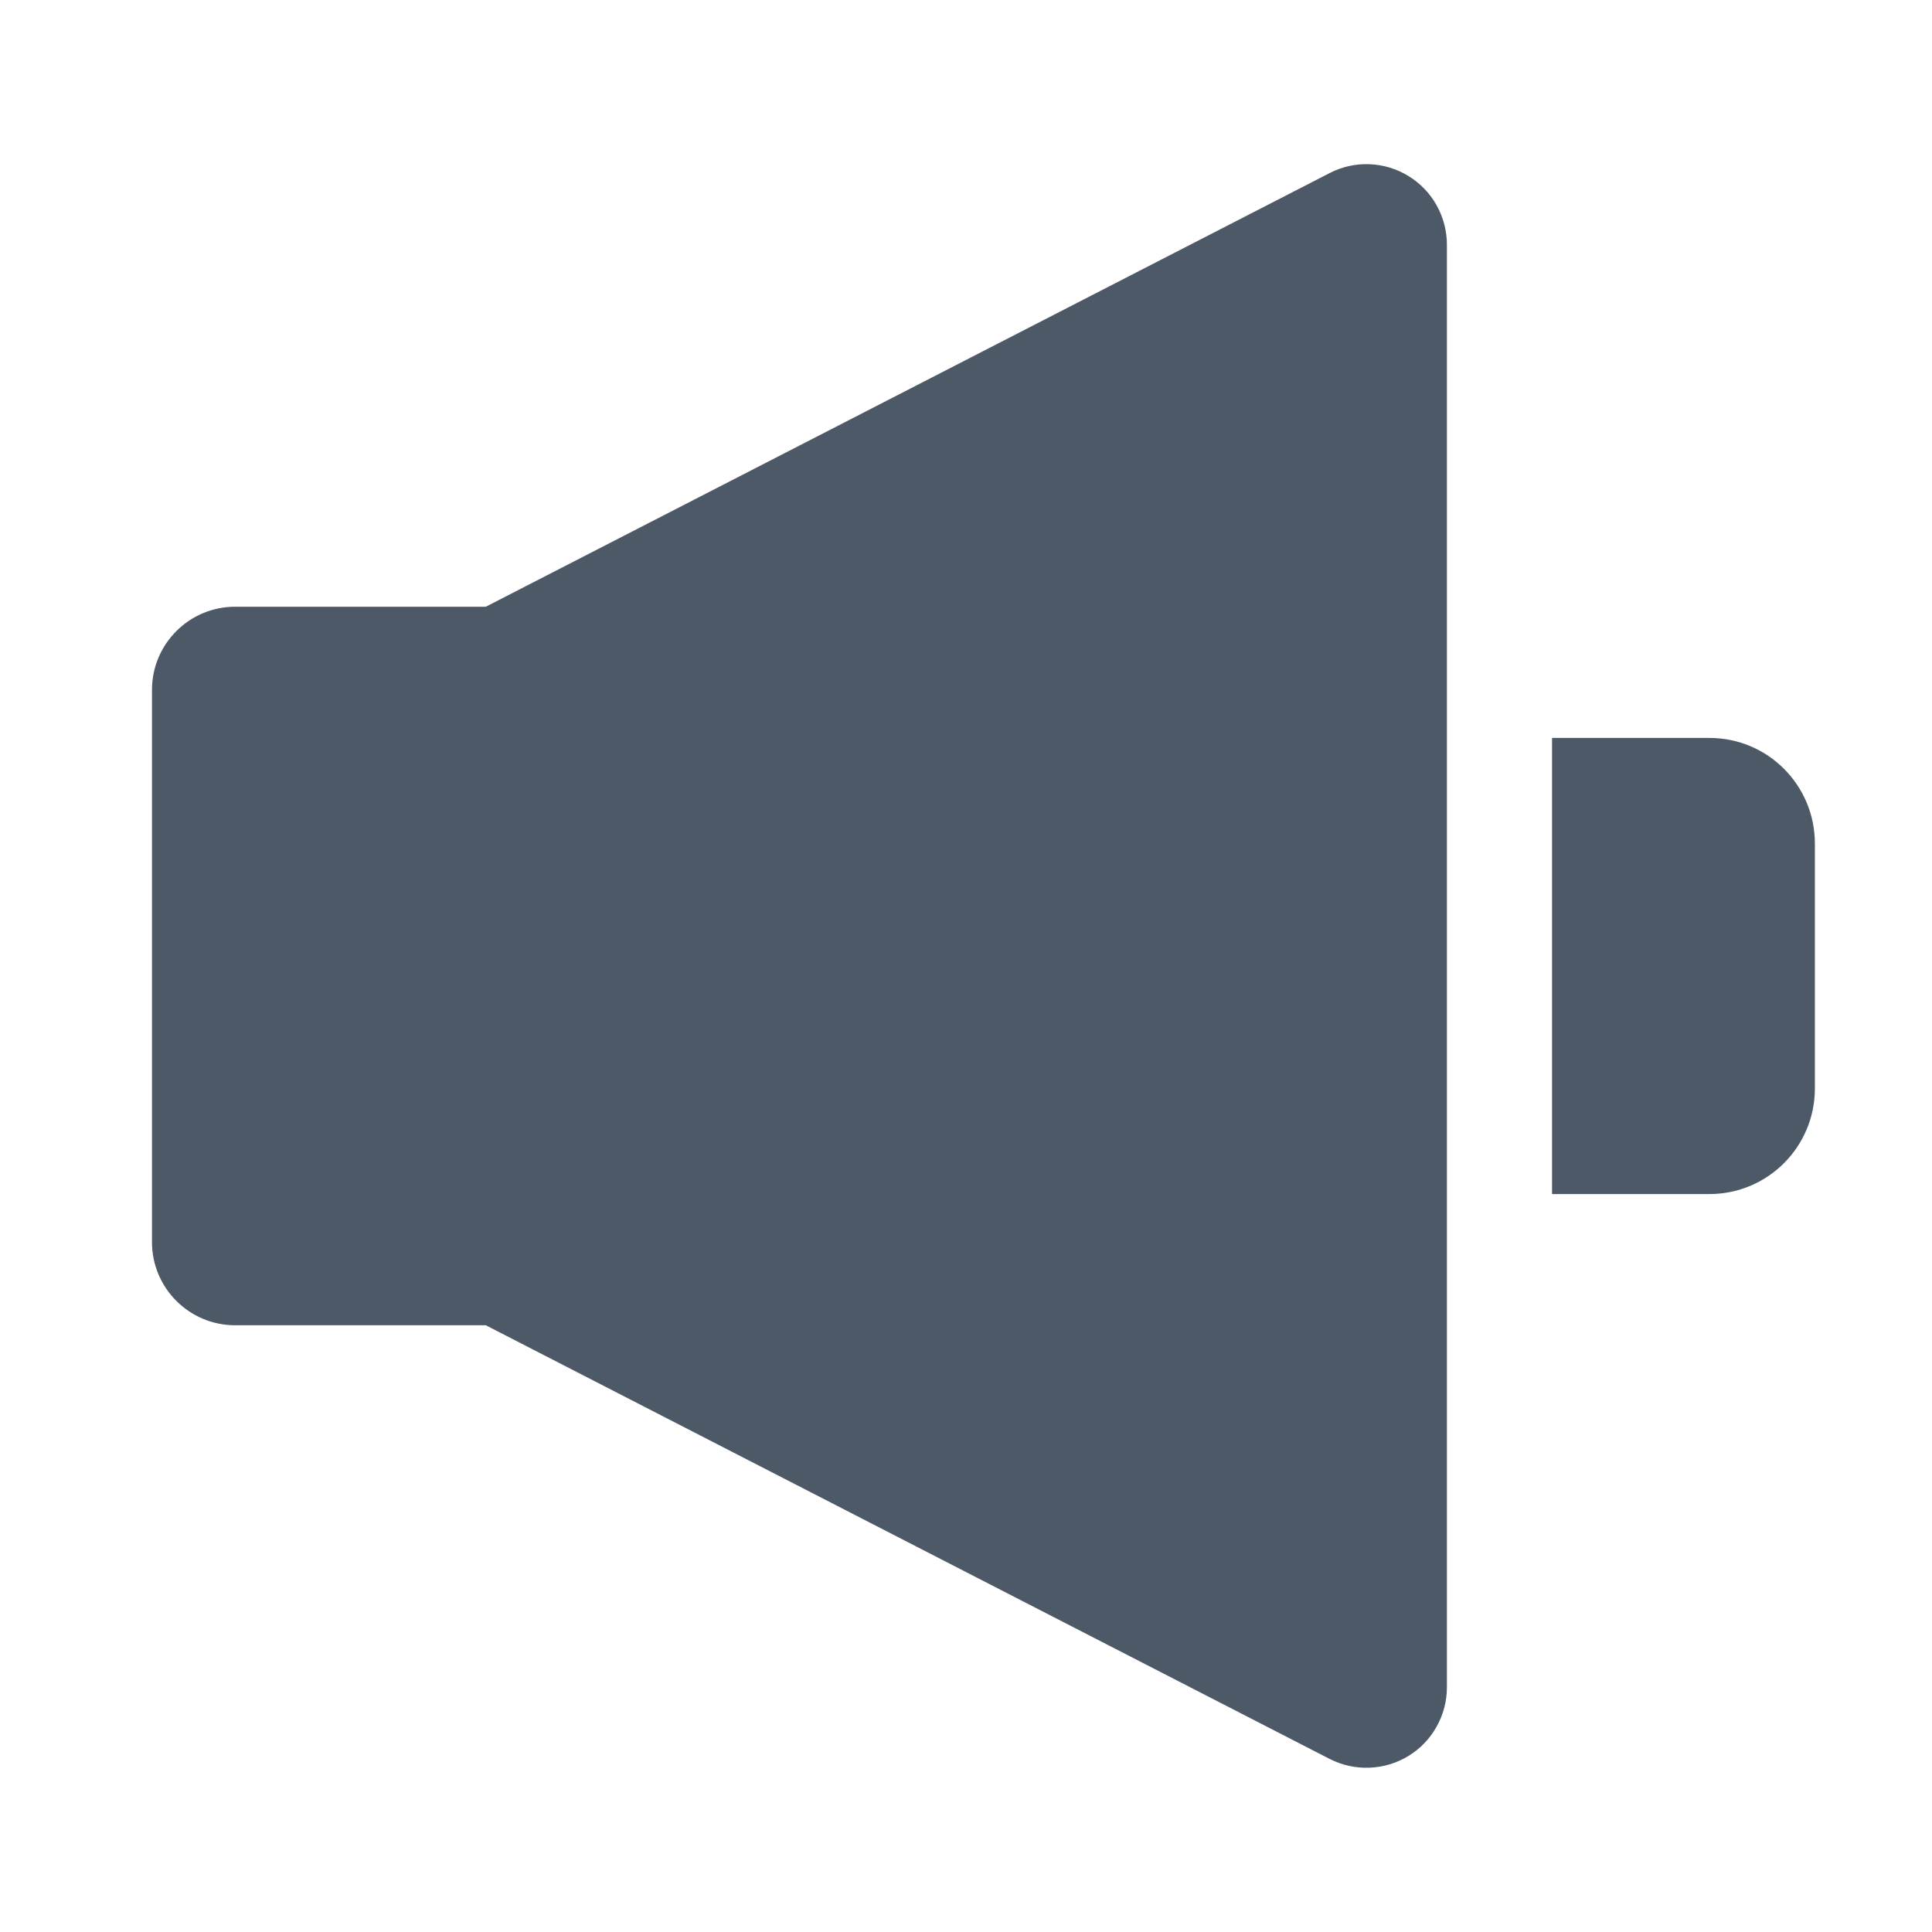
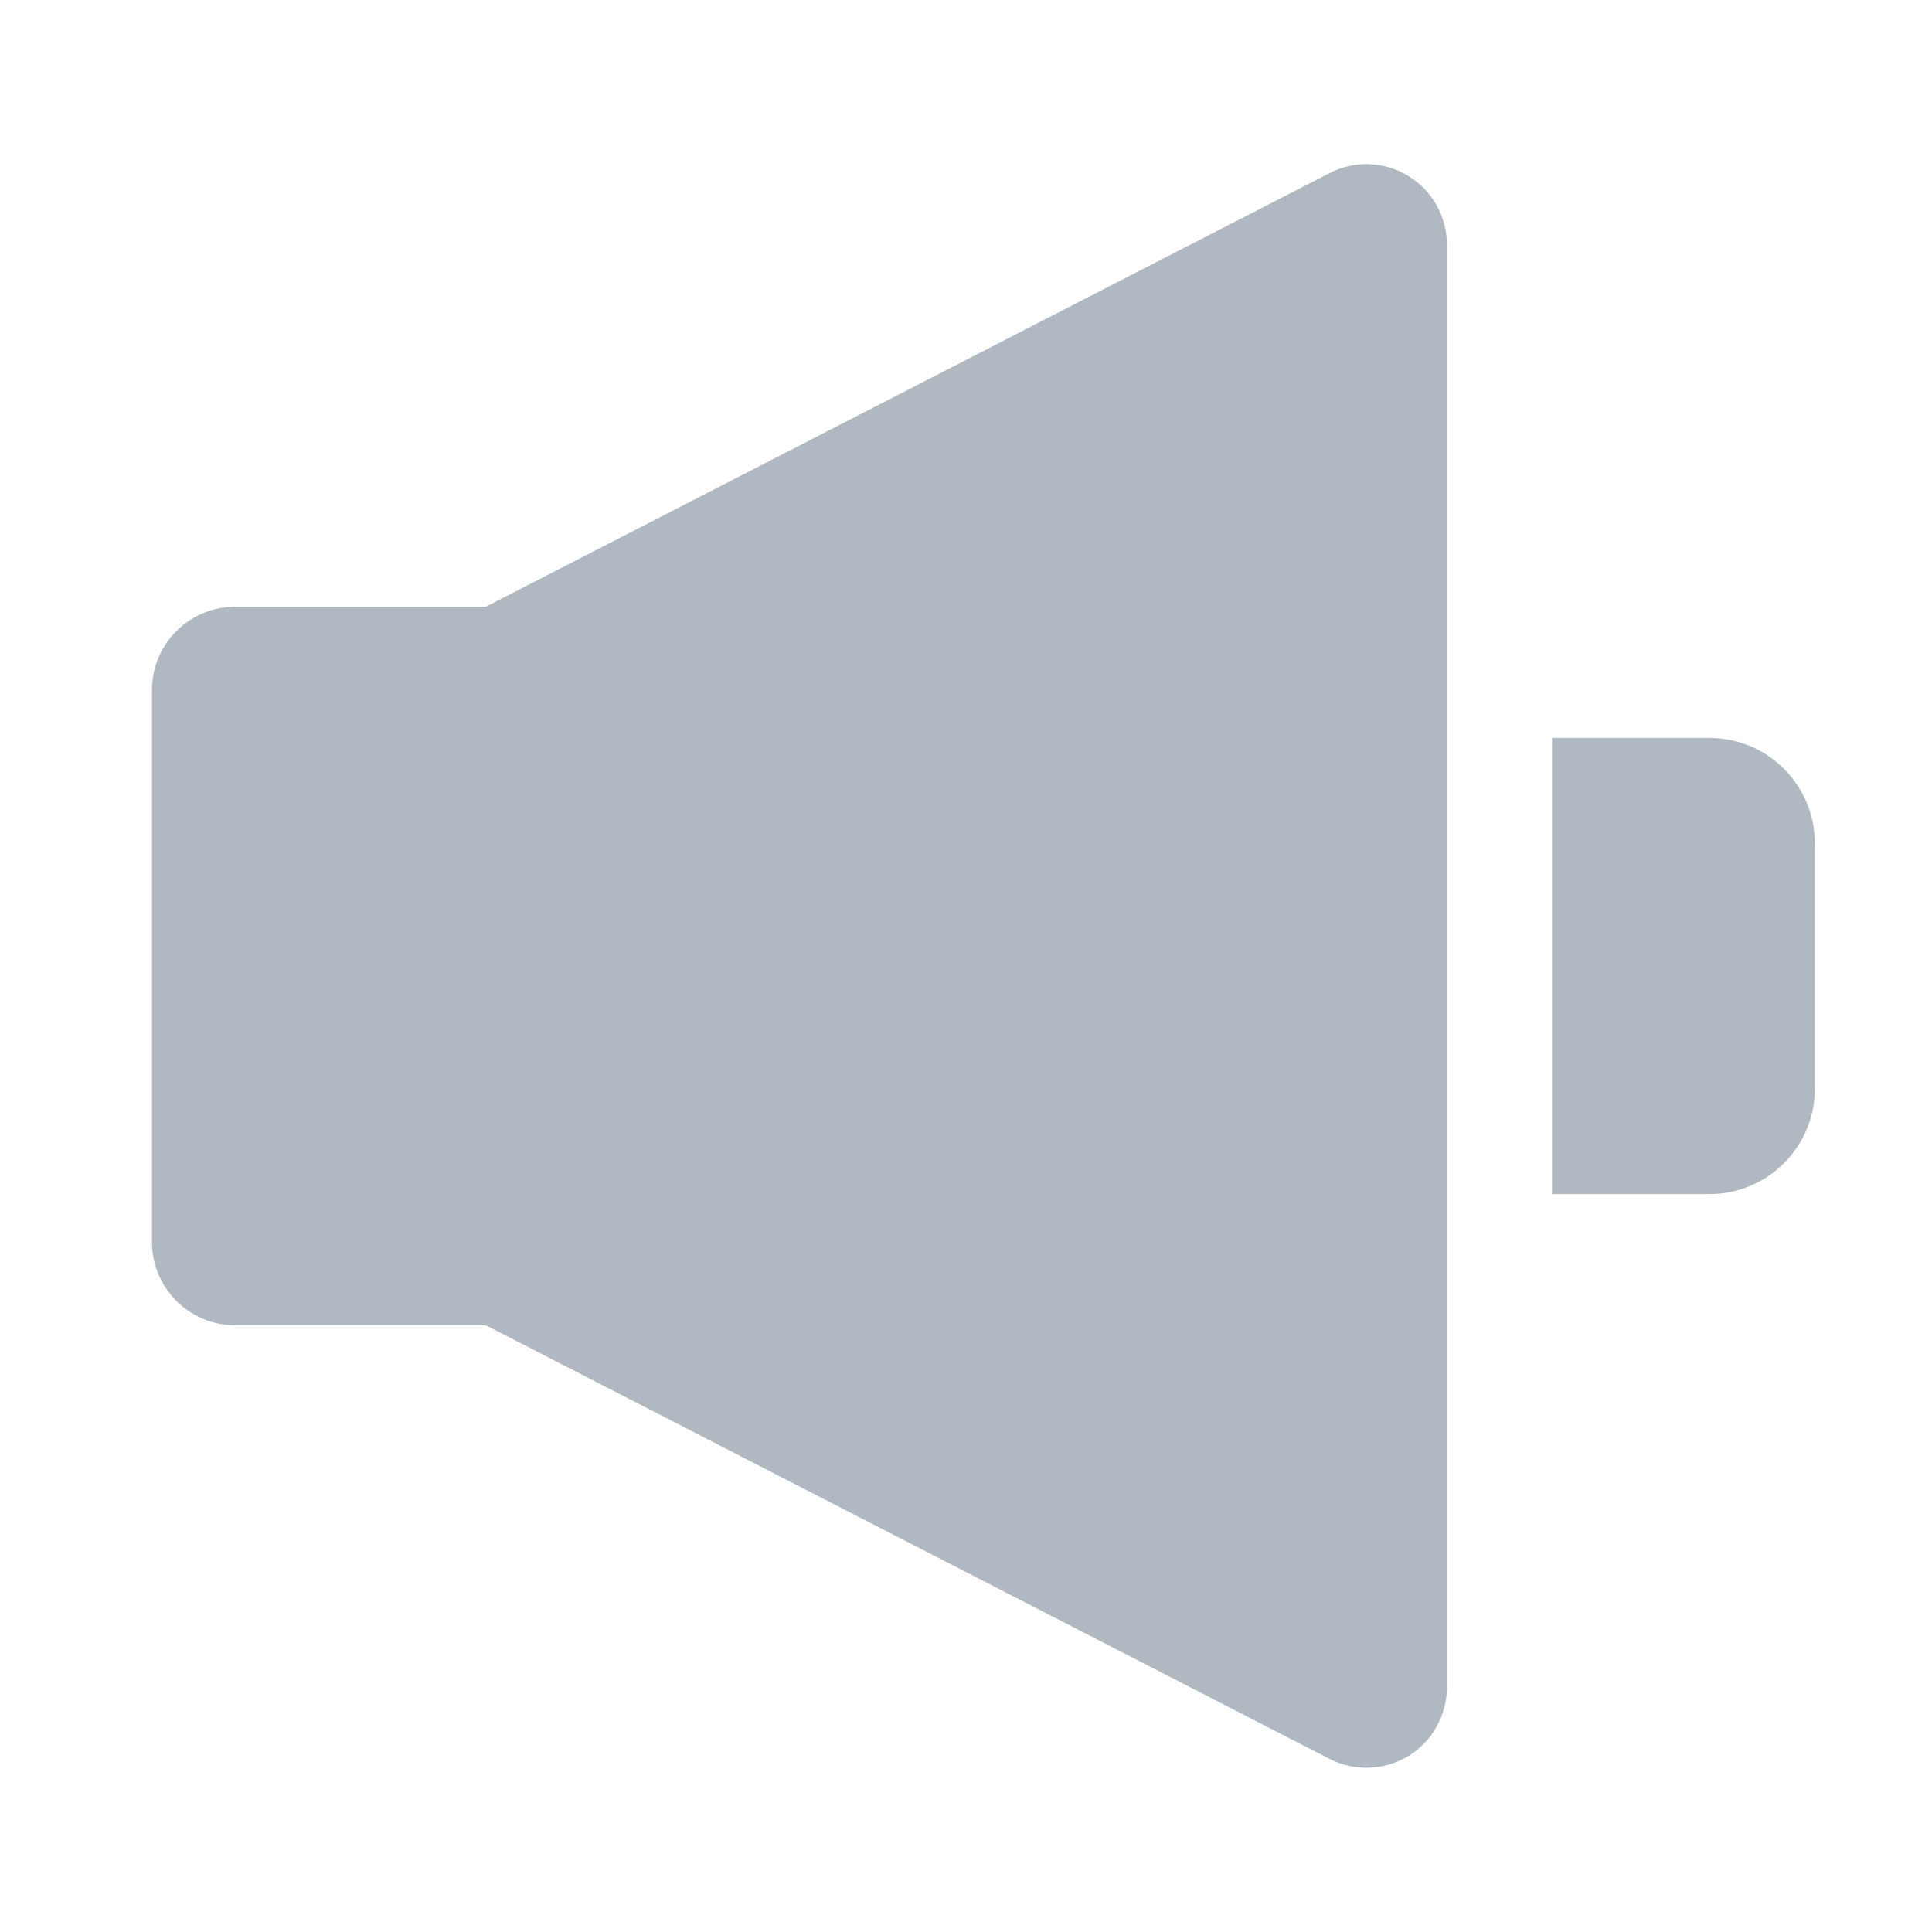
<svg xmlns="http://www.w3.org/2000/svg" width="24" height="24" viewBox="0 0 24 24" fill="none">
-   <path fill-rule="evenodd" clip-rule="evenodd" d="M16.517 2.15L6.035 7.537H2.921C2.351 7.537 1.888 8 1.888 8.57V15.43C1.888 16 2.351 16.463 2.921 16.463H6.035L16.517 21.85C16.67 21.928 16.84 21.966 17.011 21.959C17.182 21.953 17.349 21.903 17.495 21.814C17.642 21.724 17.763 21.599 17.846 21.449C17.93 21.3 17.974 21.131 17.974 20.96V3.04C17.974 2.868 17.93 2.7 17.846 2.55C17.763 2.401 17.642 2.275 17.495 2.186C17.349 2.096 17.182 2.046 17.011 2.04C16.84 2.033 16.67 2.071 16.517 2.15ZM21.236 9.167H19.28V14.833H21.235C21.959 14.833 22.545 14.246 22.545 13.522V10.479C22.545 9.754 21.96 9.167 21.236 9.167Z" fill="#4E5968" />
+   <path fill-rule="evenodd" clip-rule="evenodd" d="M16.517 2.15L6.035 7.537H2.921C2.351 7.537 1.888 8 1.888 8.57V15.43C1.888 16 2.351 16.463 2.921 16.463H6.035L16.517 21.85C16.67 21.928 16.84 21.966 17.011 21.959C17.182 21.953 17.349 21.903 17.495 21.814C17.642 21.724 17.763 21.599 17.846 21.449C17.93 21.3 17.974 21.131 17.974 20.96V3.04C17.974 2.868 17.93 2.7 17.846 2.55C17.763 2.401 17.642 2.275 17.495 2.186C17.349 2.096 17.182 2.046 17.011 2.04C16.84 2.033 16.67 2.071 16.517 2.15ZM21.236 9.167H19.28V14.833H21.235C21.959 14.833 22.545 14.246 22.545 13.522V10.479C22.545 9.754 21.96 9.167 21.236 9.167Z" fill="#B0B8C1" />
</svg>
